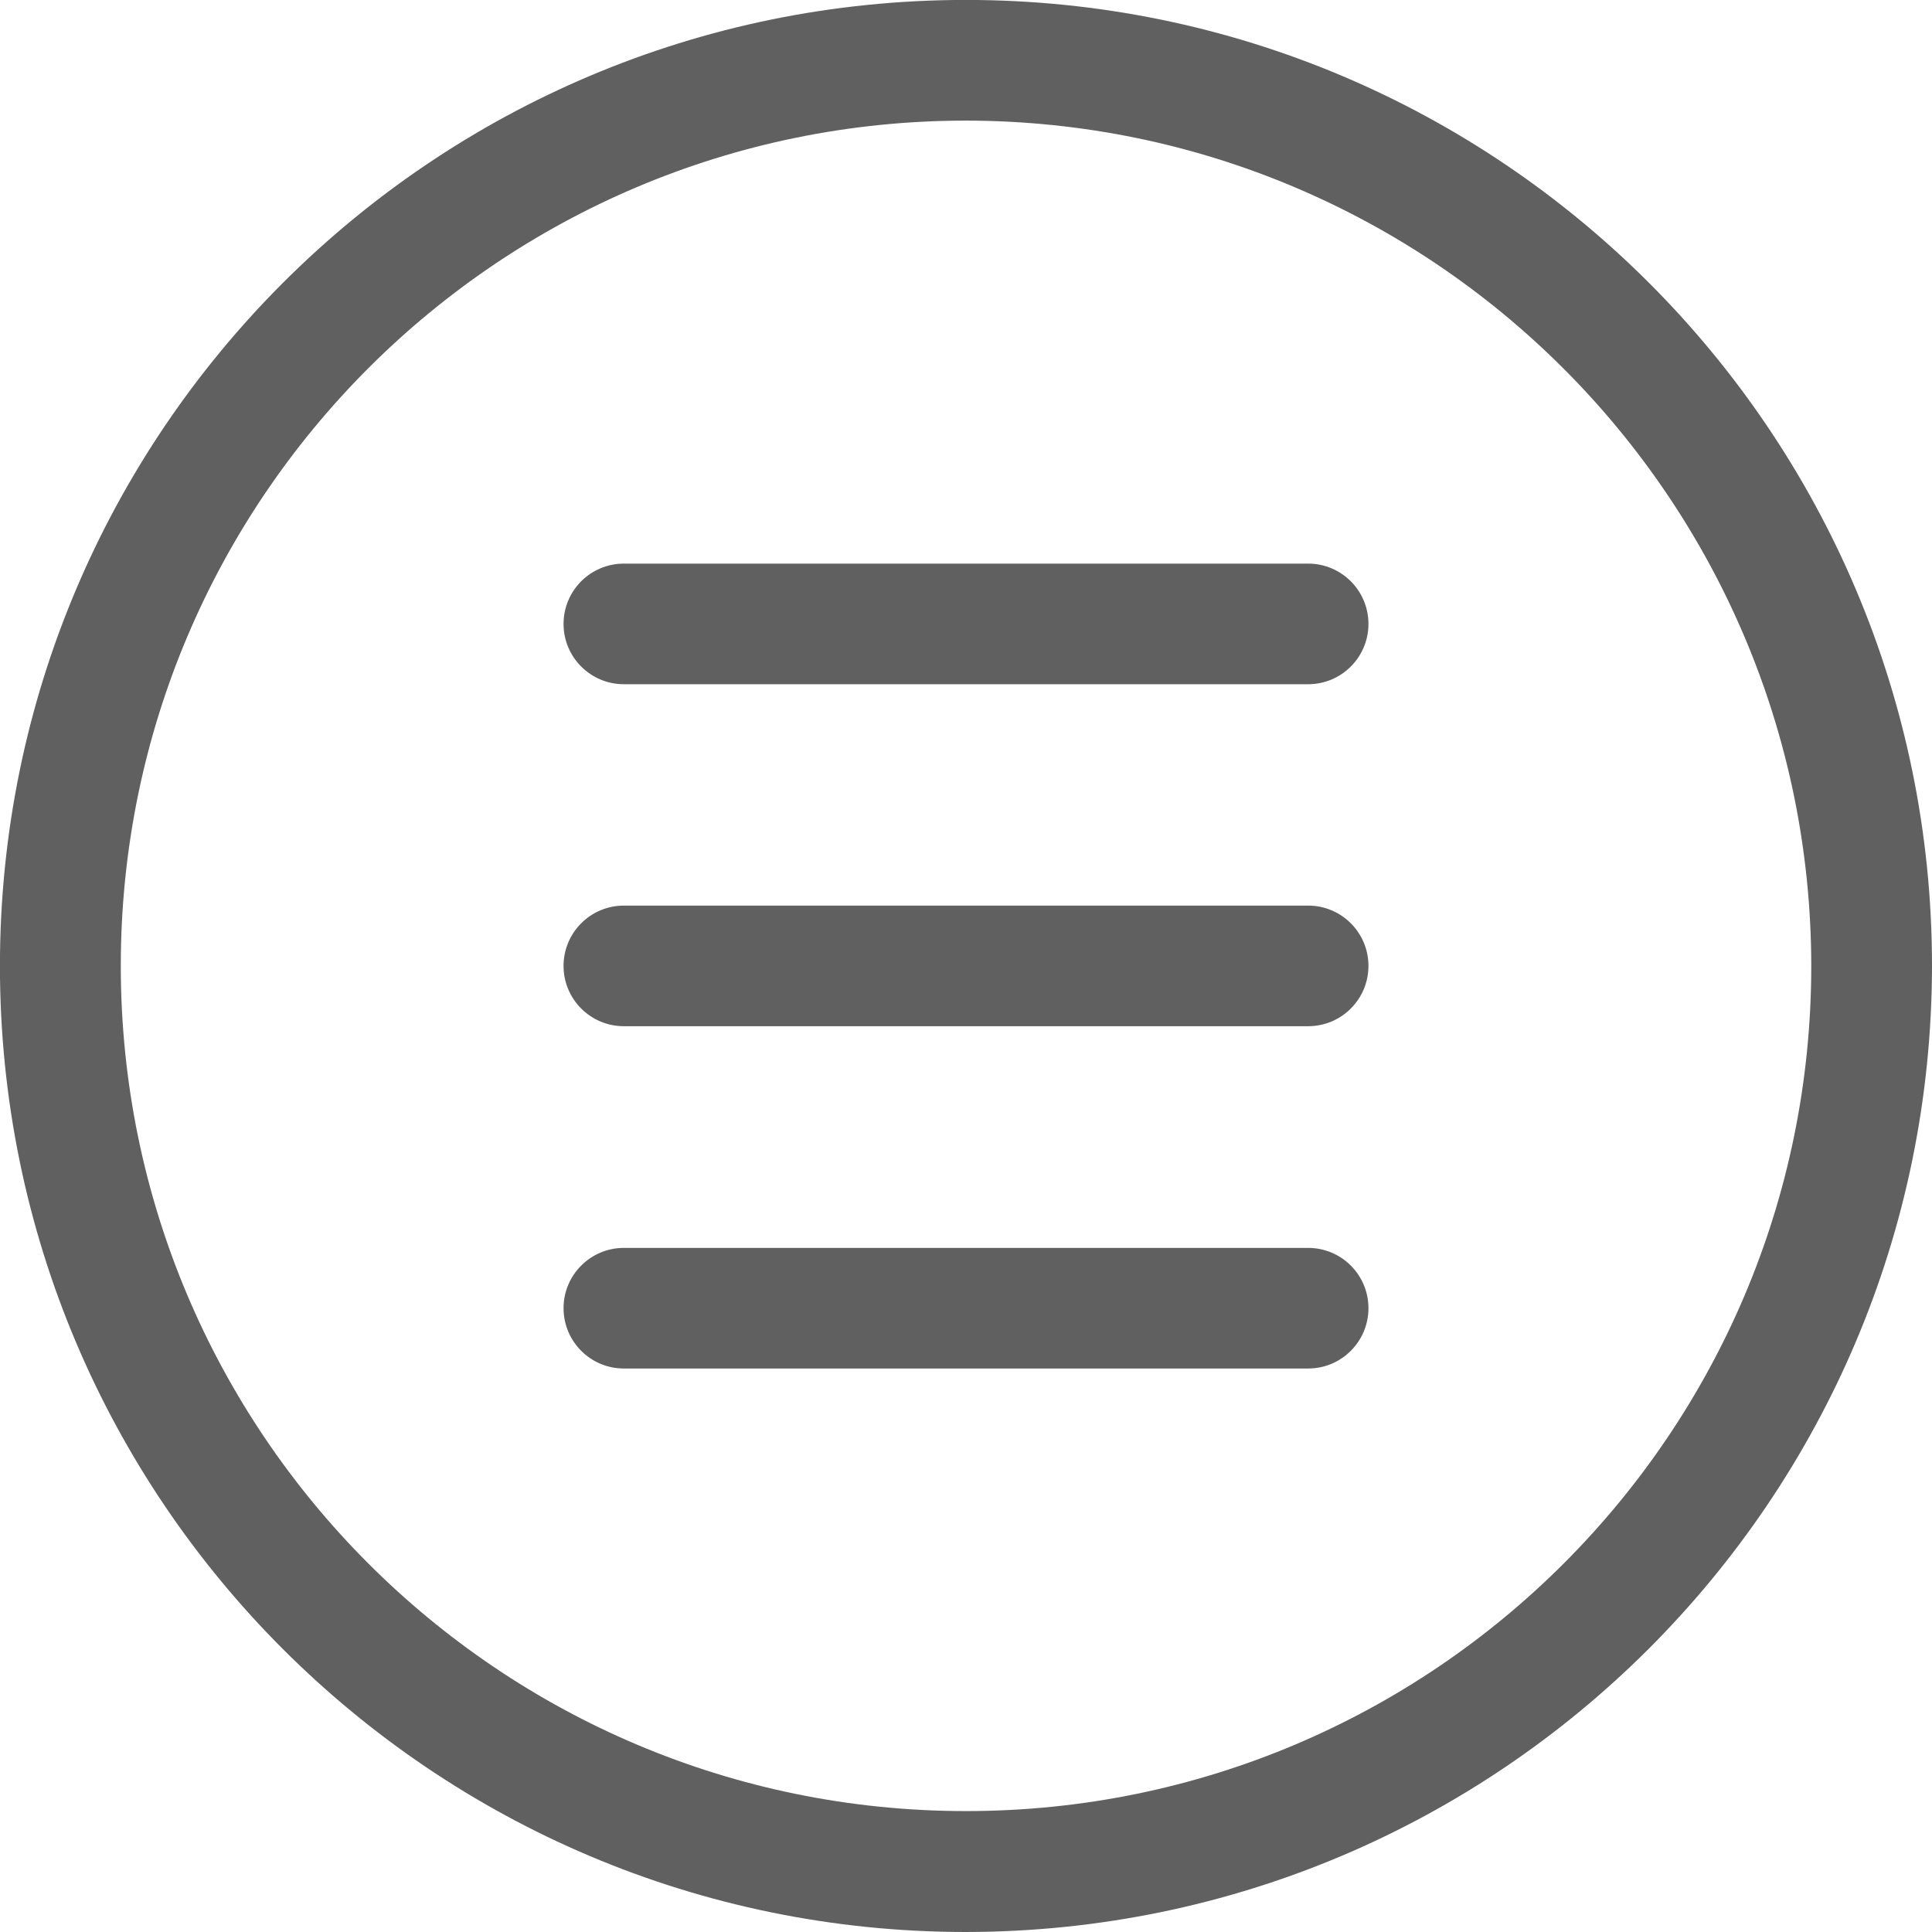
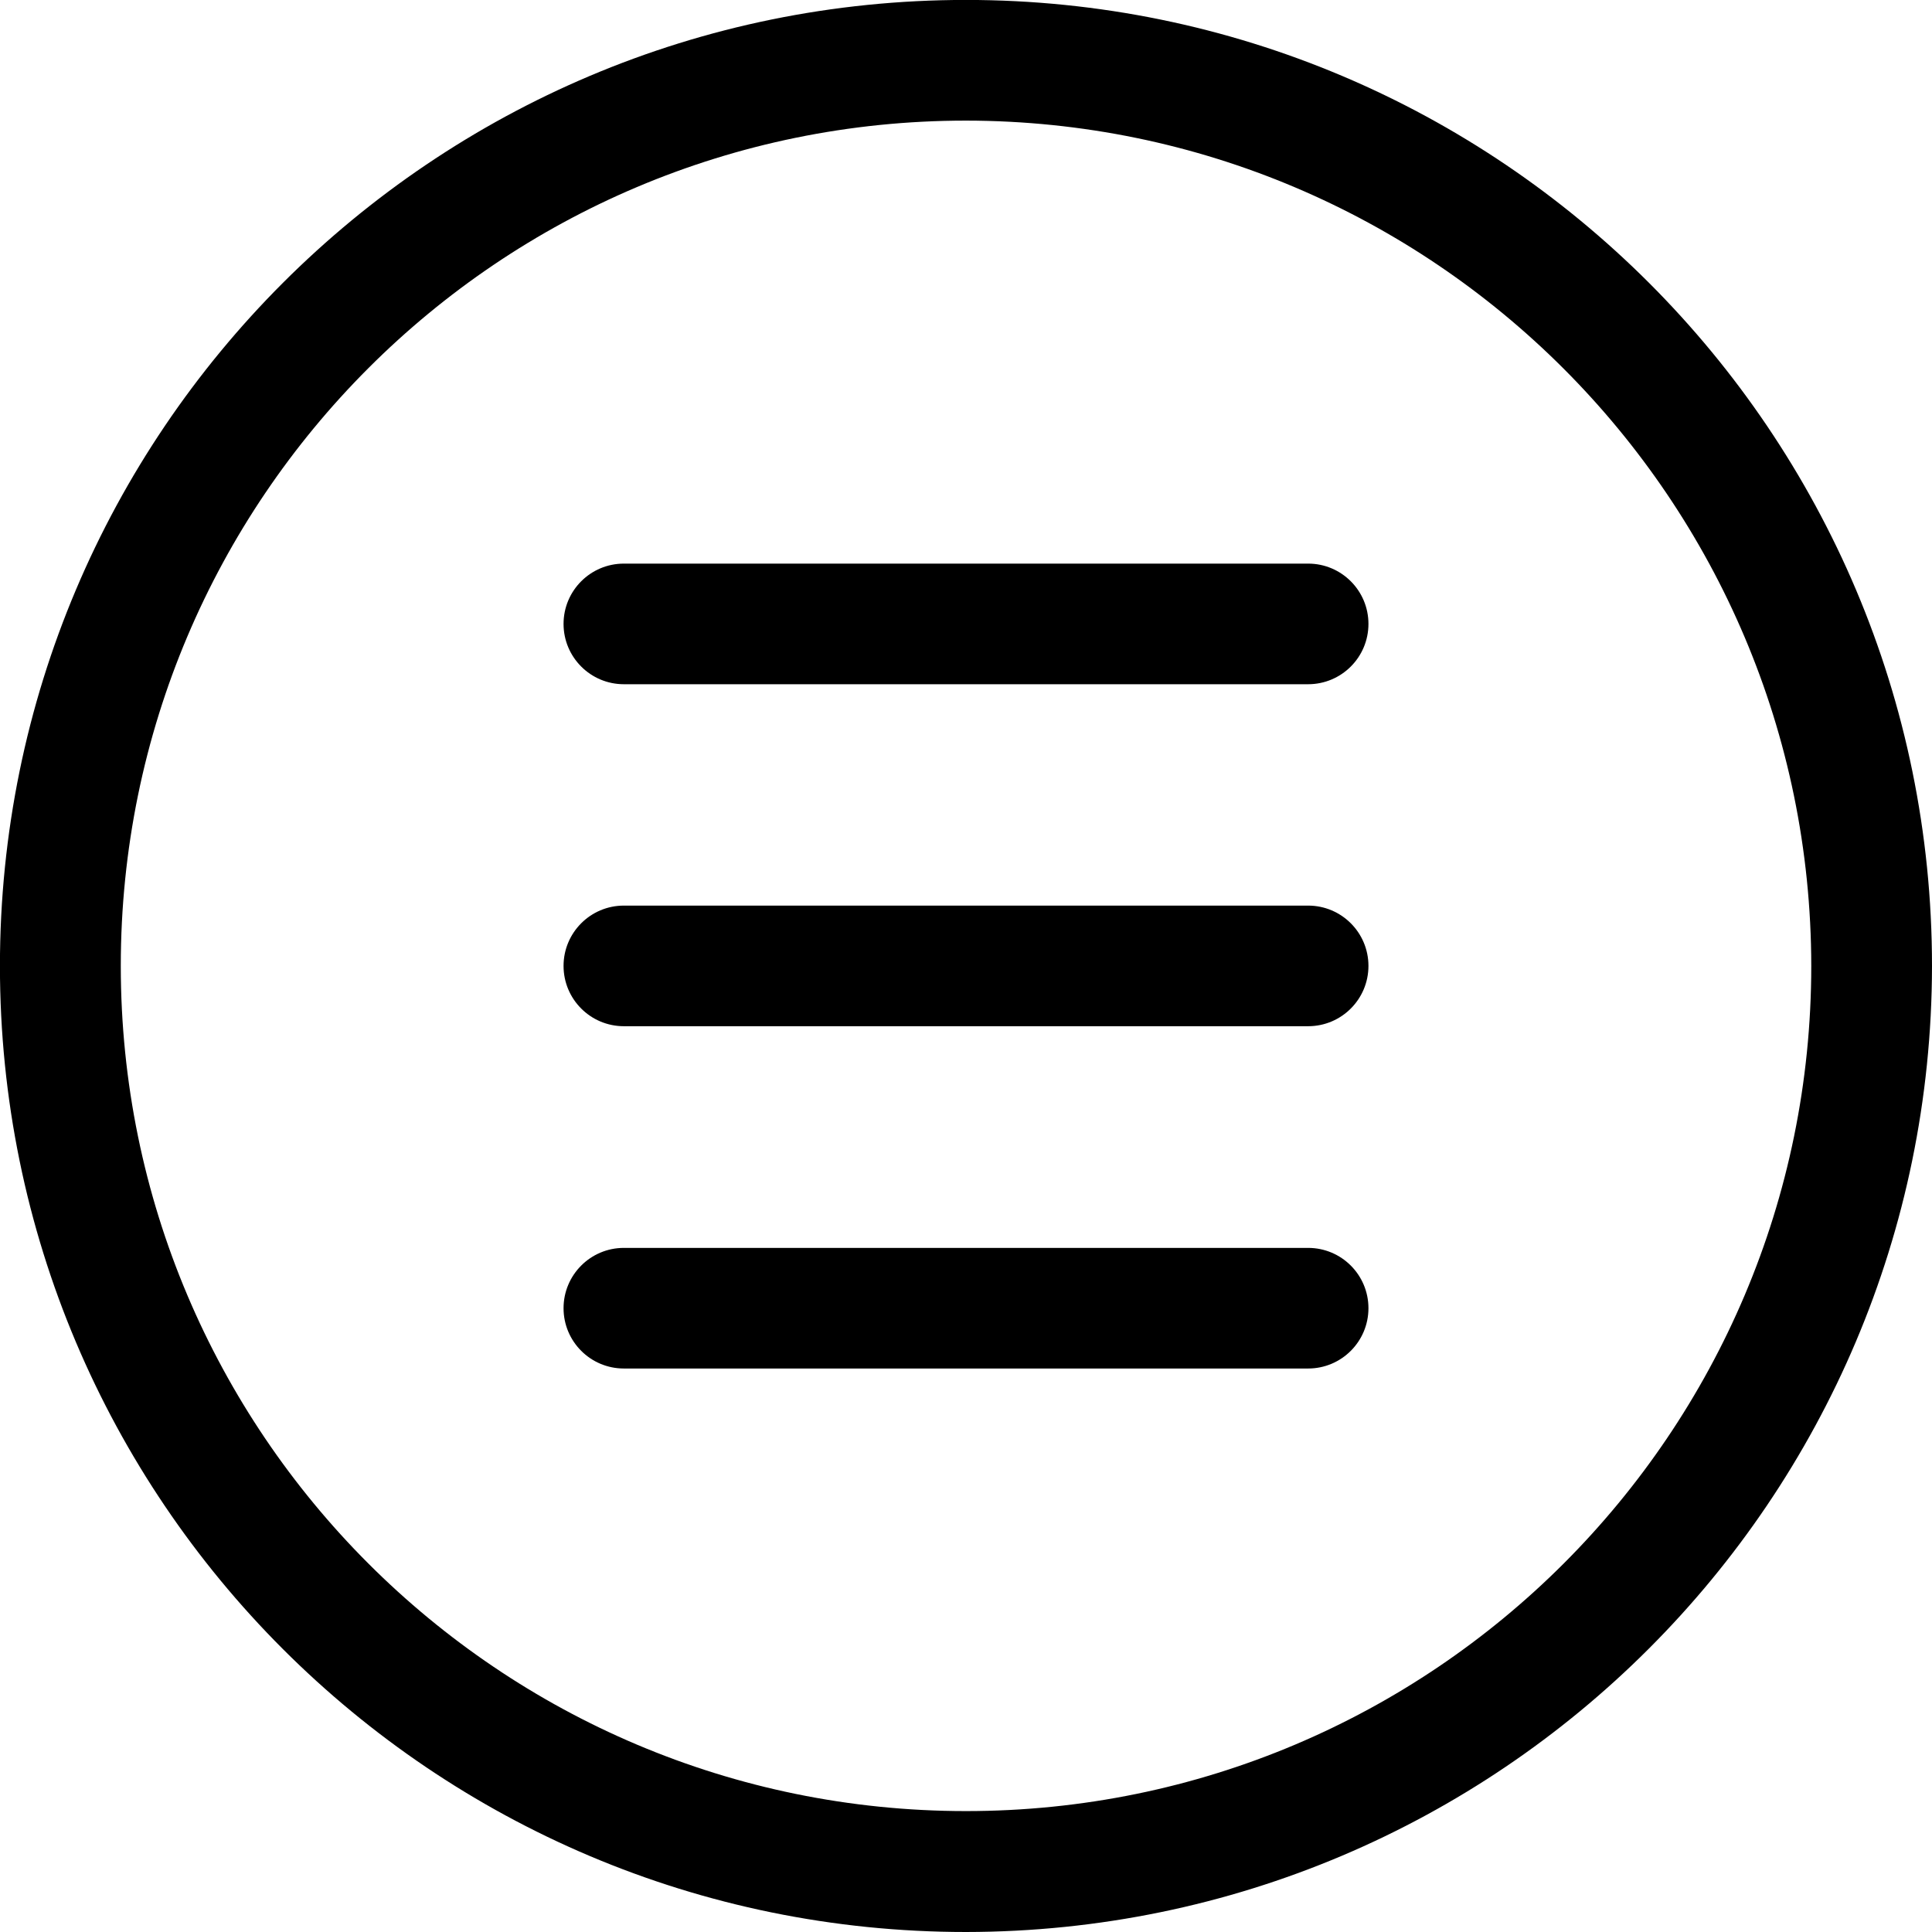
<svg xmlns="http://www.w3.org/2000/svg" id="menu" width="32.037" height="32.037" viewBox="0 0 32.037 32.037">
-   <path id="Контур_1367" data-name="Контур 1367" d="M16.019,32.037A16.019,16.019,0,1,1,32.037,16.019,16.036,16.036,0,0,1,16.019,32.037ZM16.019,2A14.016,14.016,0,1,0,30.035,16.019,14.032,14.032,0,0,0,16.019,2Zm0,0" fill="#606060" />
-   <path id="Контур_1368" data-name="Контур 1368" d="M161.68,151.334H150.333a1,1,0,1,1,0-2H161.68a1,1,0,1,1,0,2Zm0,0" transform="translate(-139.988 -139.988)" fill="#606060" />
-   <path id="Контур_1369" data-name="Контур 1369" d="M161.68,242H150.333a1,1,0,1,1,0-2H161.68a1,1,0,1,1,0,2Zm0,0" transform="translate(-139.988 -224.983)" fill="#606060" />
-   <path id="Контур_1370" data-name="Контур 1370" d="M161.68,332.67H150.333a1,1,0,1,1,0-2H161.68a1,1,0,1,1,0,2Zm0,0" transform="translate(-139.988 -309.977)" fill="#606060" />
+   <path id="Контур_1367" data-name="Контур 1367" d="M16.019,32.037A16.019,16.019,0,1,1,32.037,16.019,16.036,16.036,0,0,1,16.019,32.037ZM16.019,2A14.016,14.016,0,1,0,30.035,16.019,14.032,14.032,0,0,0,16.019,2Zm0,0" fill="currentColor" />
+   <path id="Контур_1368" data-name="Контур 1368" d="M161.68,151.334H150.333a1,1,0,1,1,0-2H161.68a1,1,0,1,1,0,2Zm0,0" transform="translate(-139.988 -139.988)" fill="currentColor" />
+   <path id="Контур_1369" data-name="Контур 1369" d="M161.68,242H150.333a1,1,0,1,1,0-2H161.68a1,1,0,1,1,0,2Zm0,0" transform="translate(-139.988 -224.983)" fill="currentColor" />
+   <path id="Контур_1370" data-name="Контур 1370" d="M161.68,332.67H150.333a1,1,0,1,1,0-2H161.68a1,1,0,1,1,0,2Zm0,0" transform="translate(-139.988 -309.977)" fill="currentColor" />
</svg>
